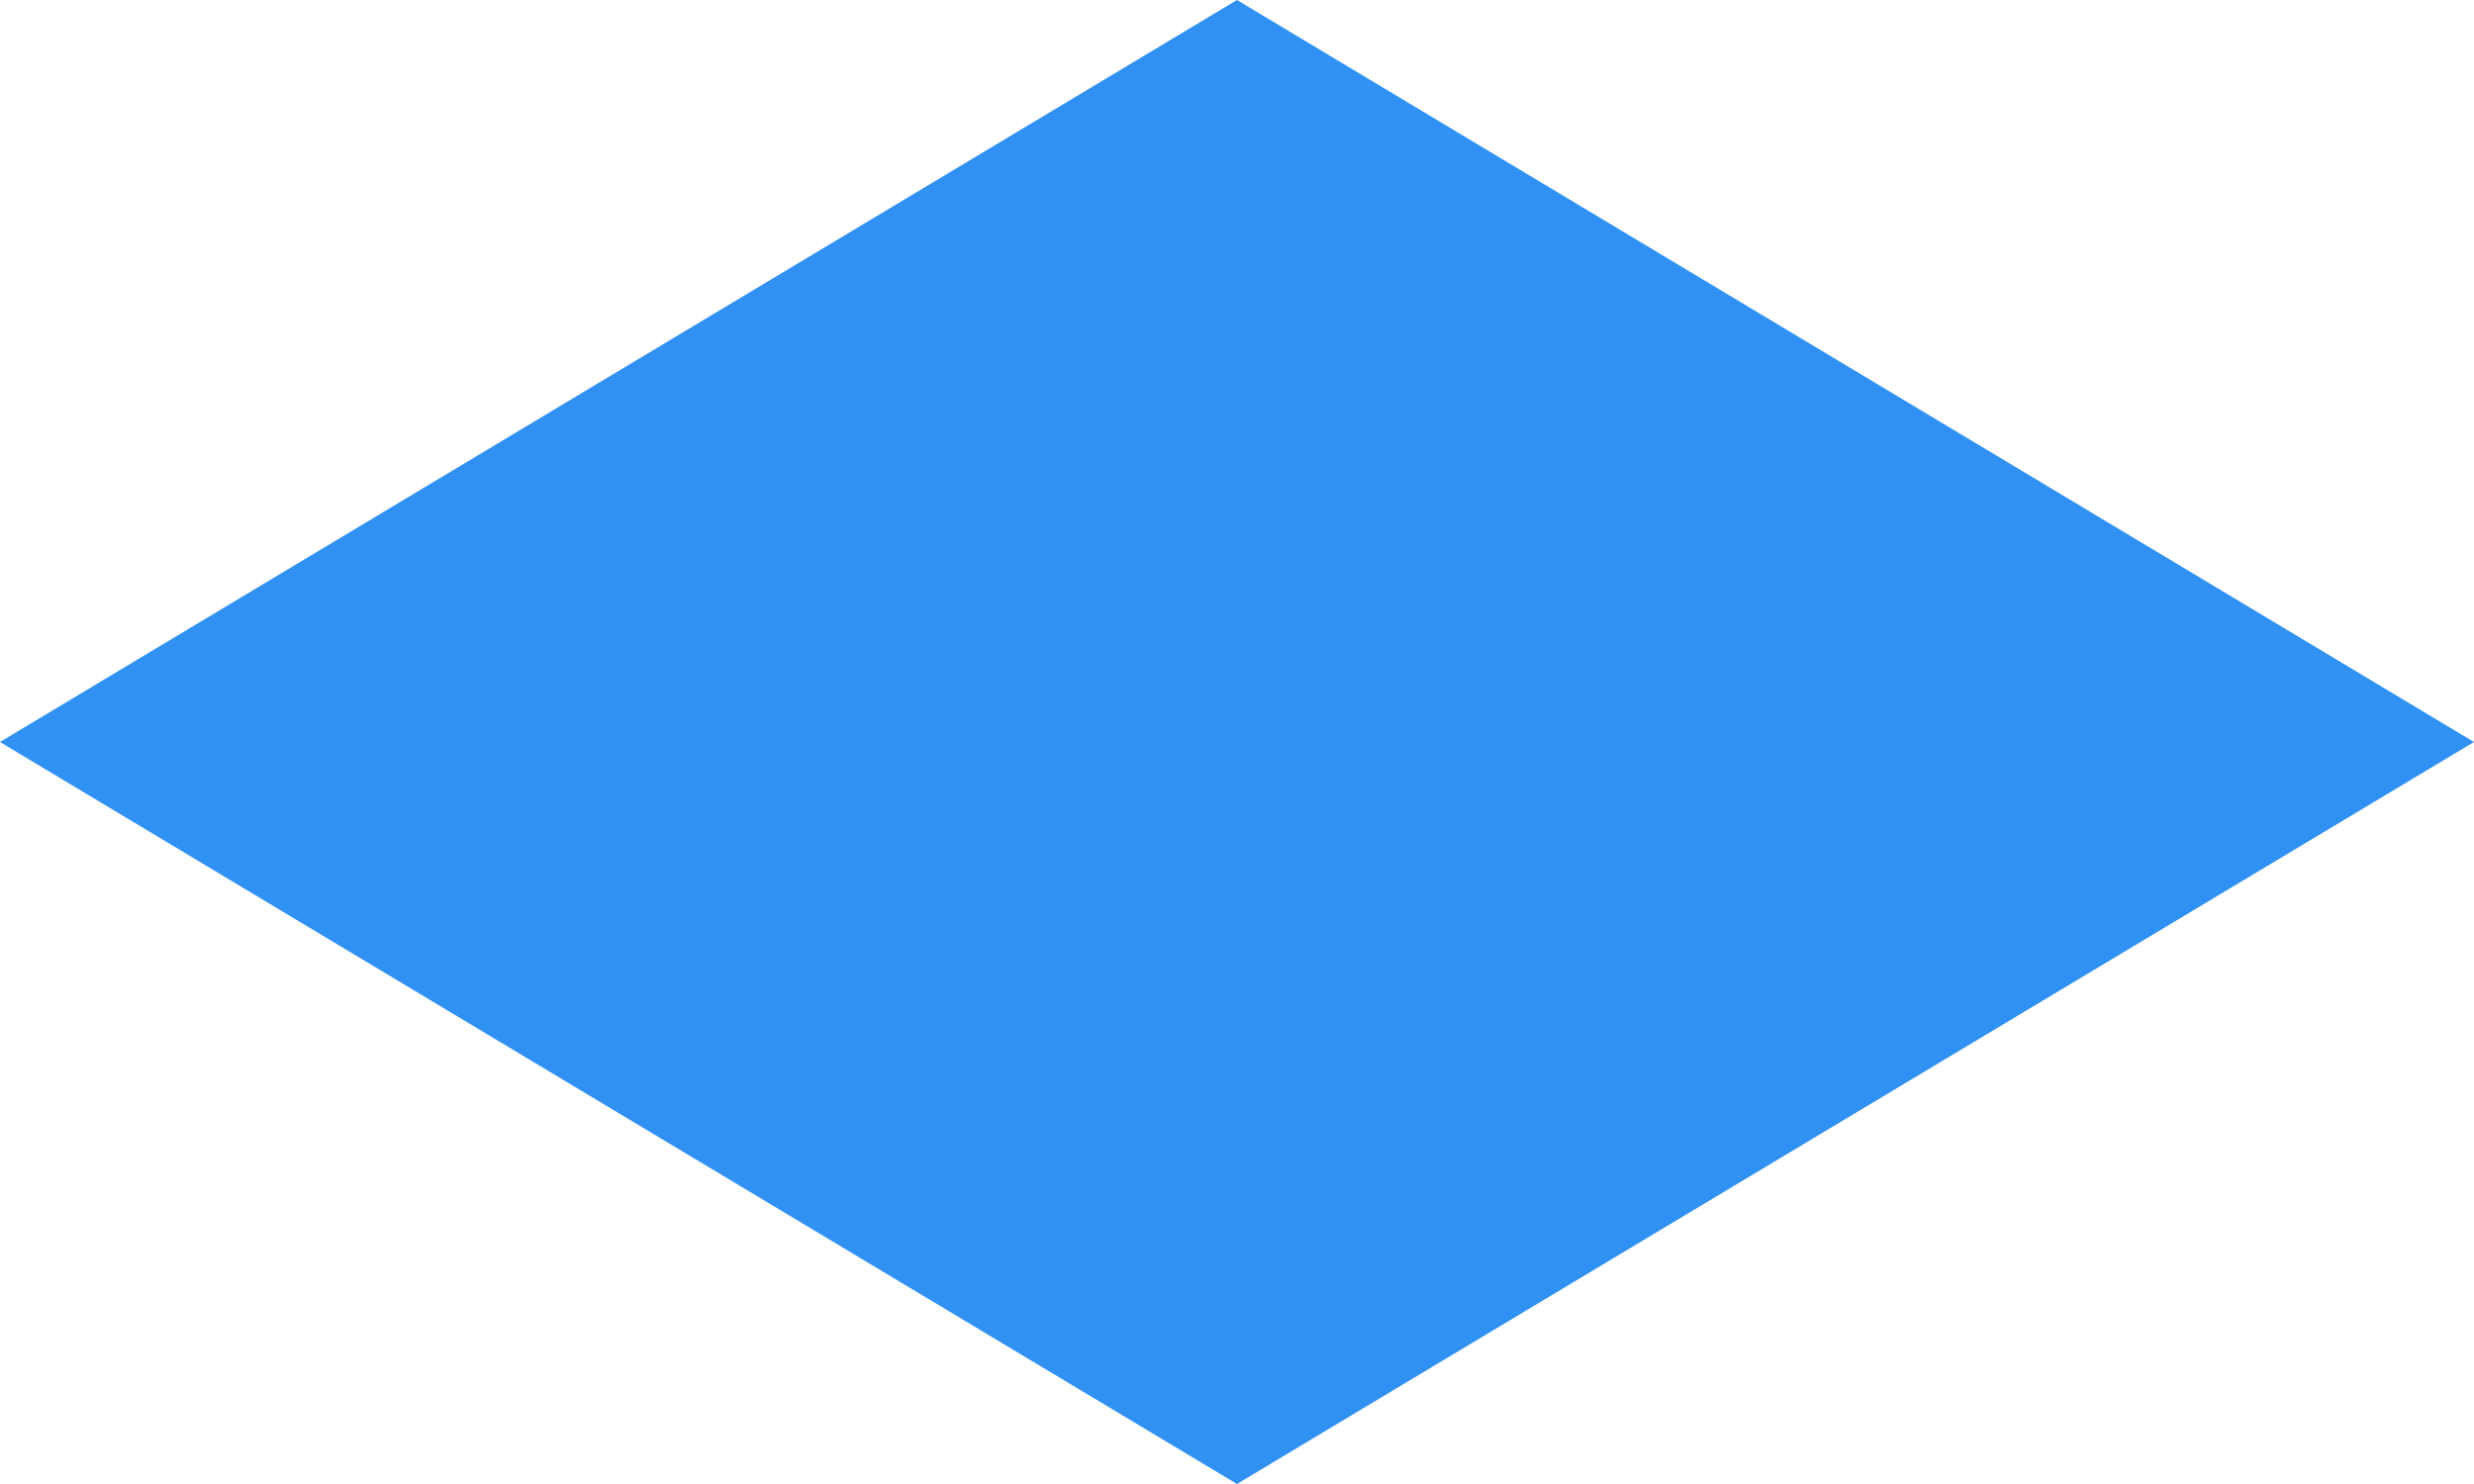
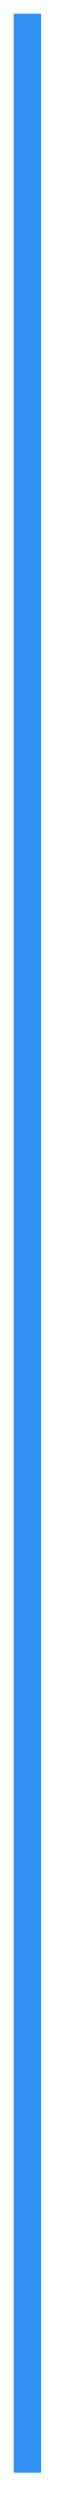
- <svg xmlns="http://www.w3.org/2000/svg" version="1.1" width="25px" height="15px">
-   <g transform="matrix(1 0 0 1 -325 -5289 )">
-     <path d="M 337.5 5304  L 325 5296.5  L 337.5 5289  L 350 5296.5  L 337.5 5304  Z " fill-rule="nonzero" fill="#3091f2" stroke="none" />
+ <svg xmlns="http://www.w3.org/2000/svg" version="1.1" width="5px" height="183px">
+   <g transform="matrix(1 0 0 1 -335 -5300 )">
+     <path d="M 337 5301  L 337 5481  " stroke-width="2" stroke="#3091f2" fill="none" />
  </g>
</svg>
